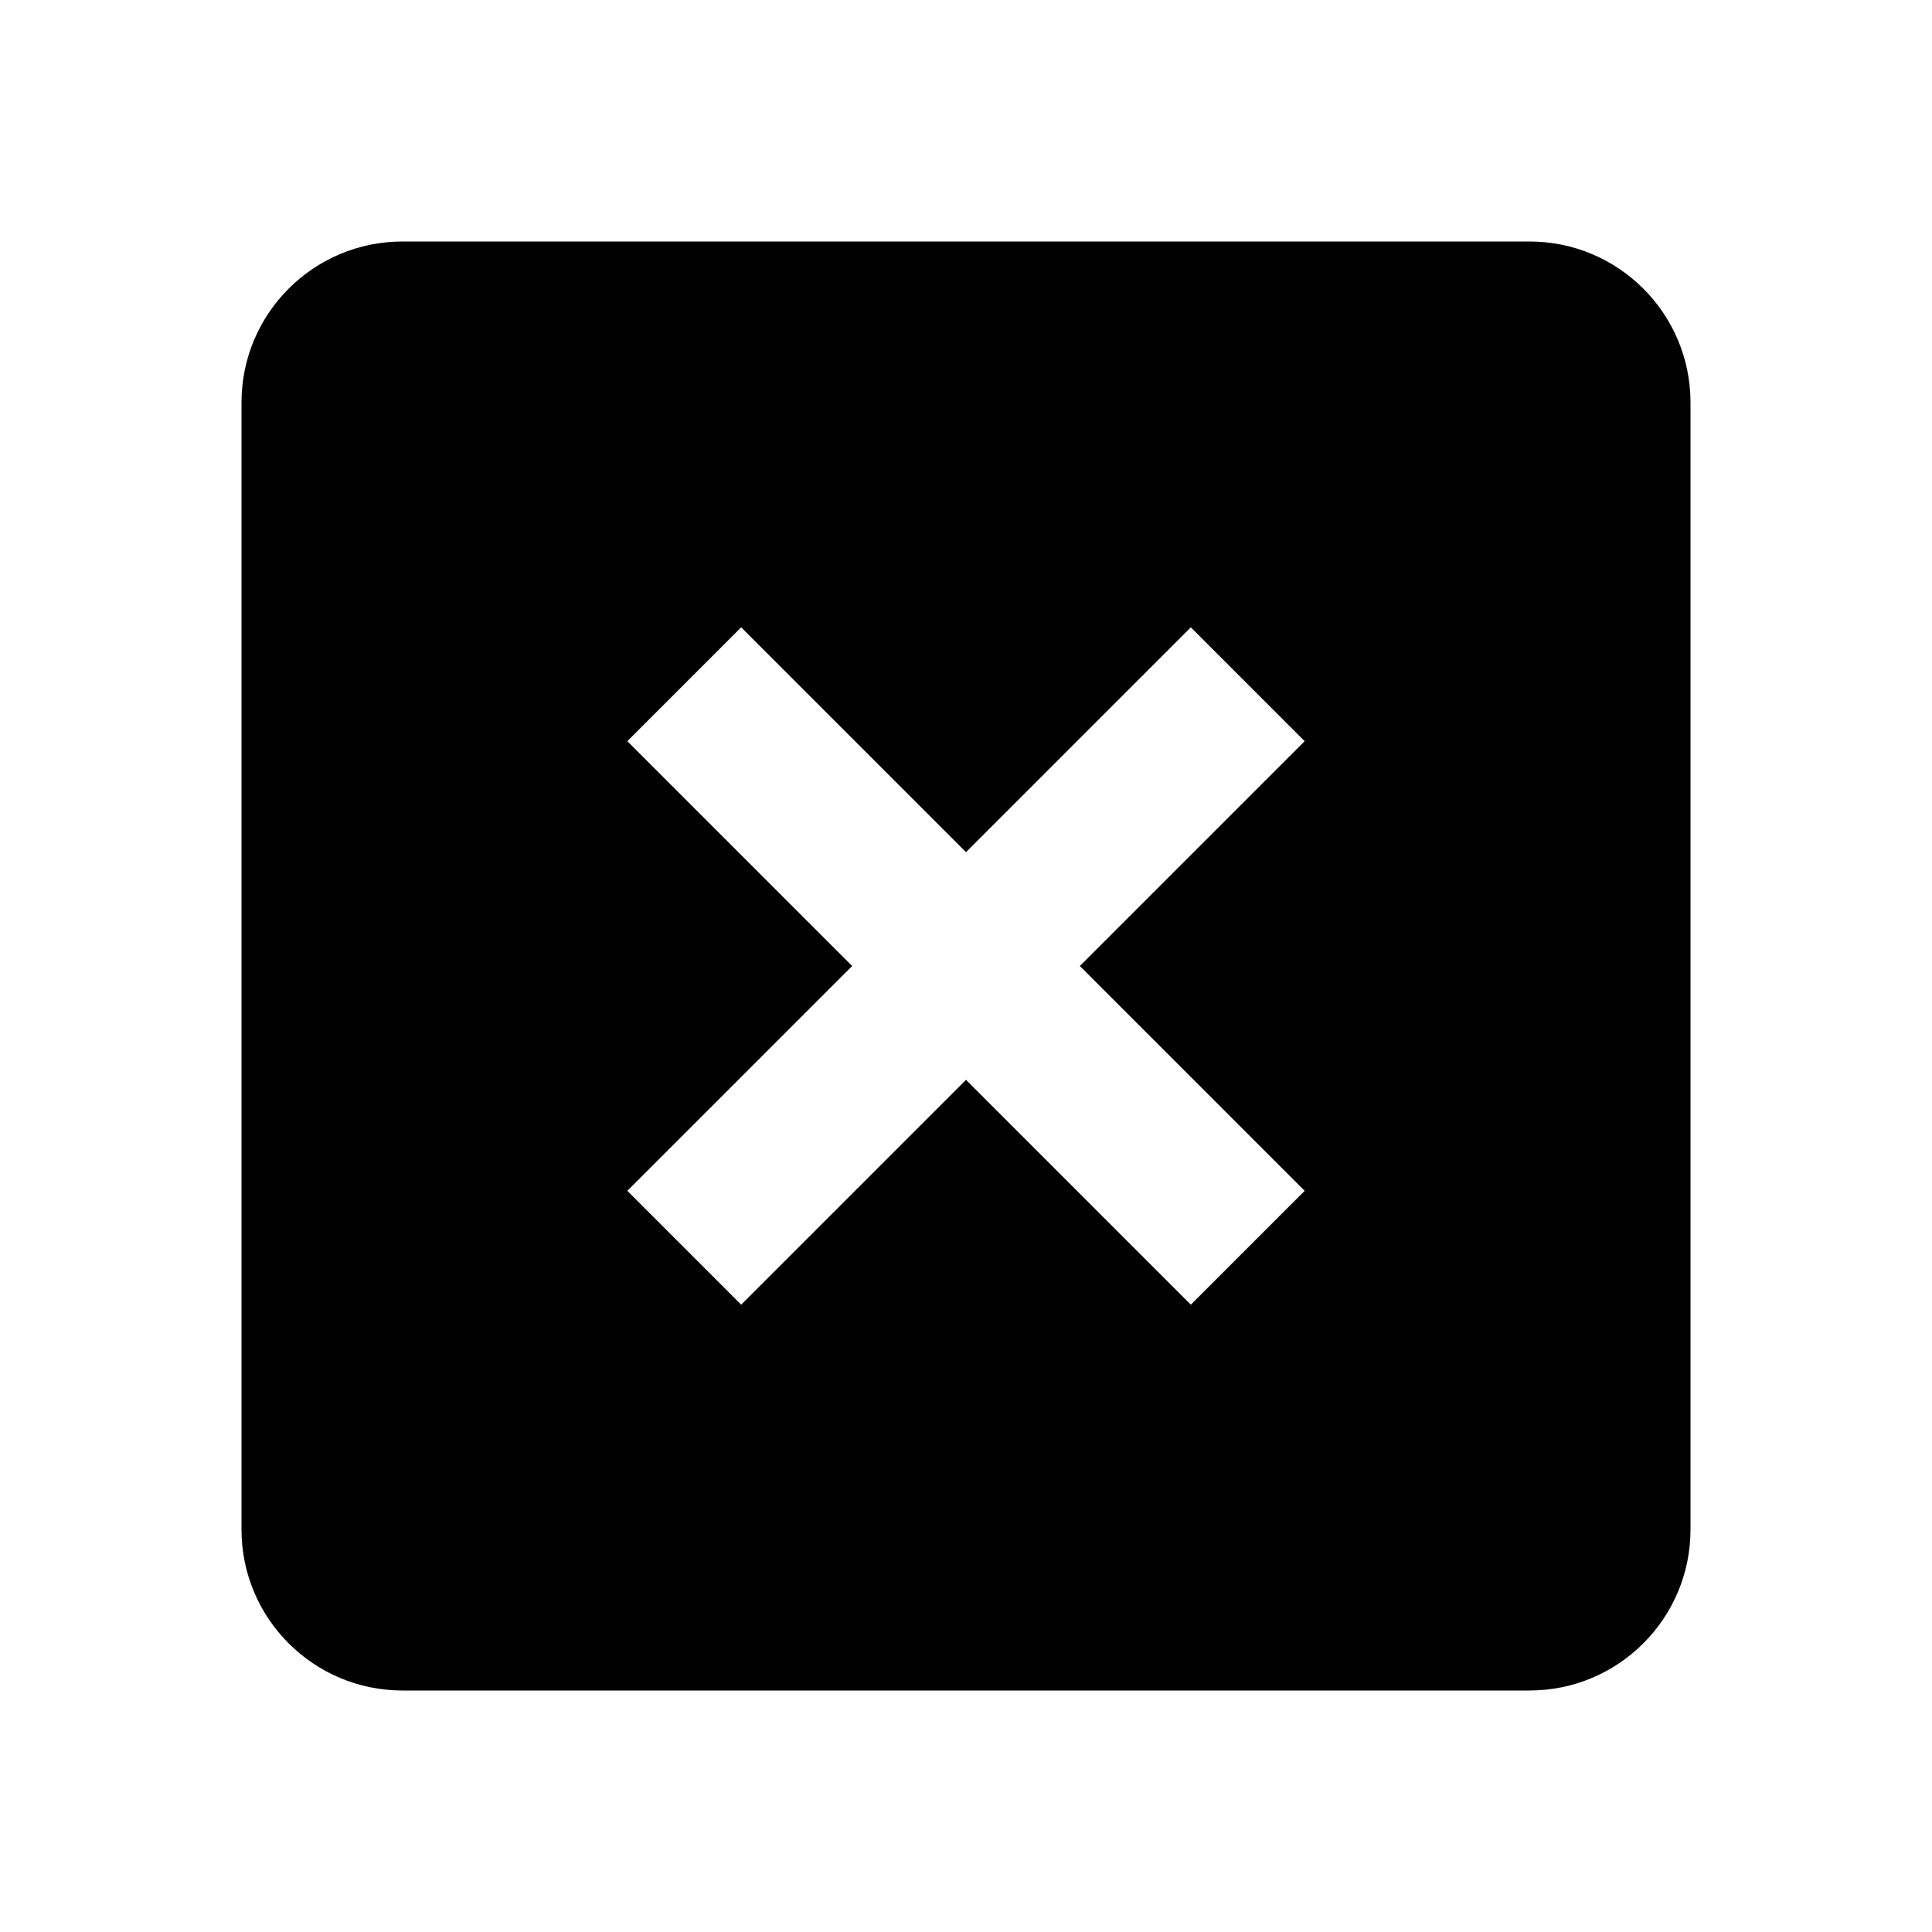
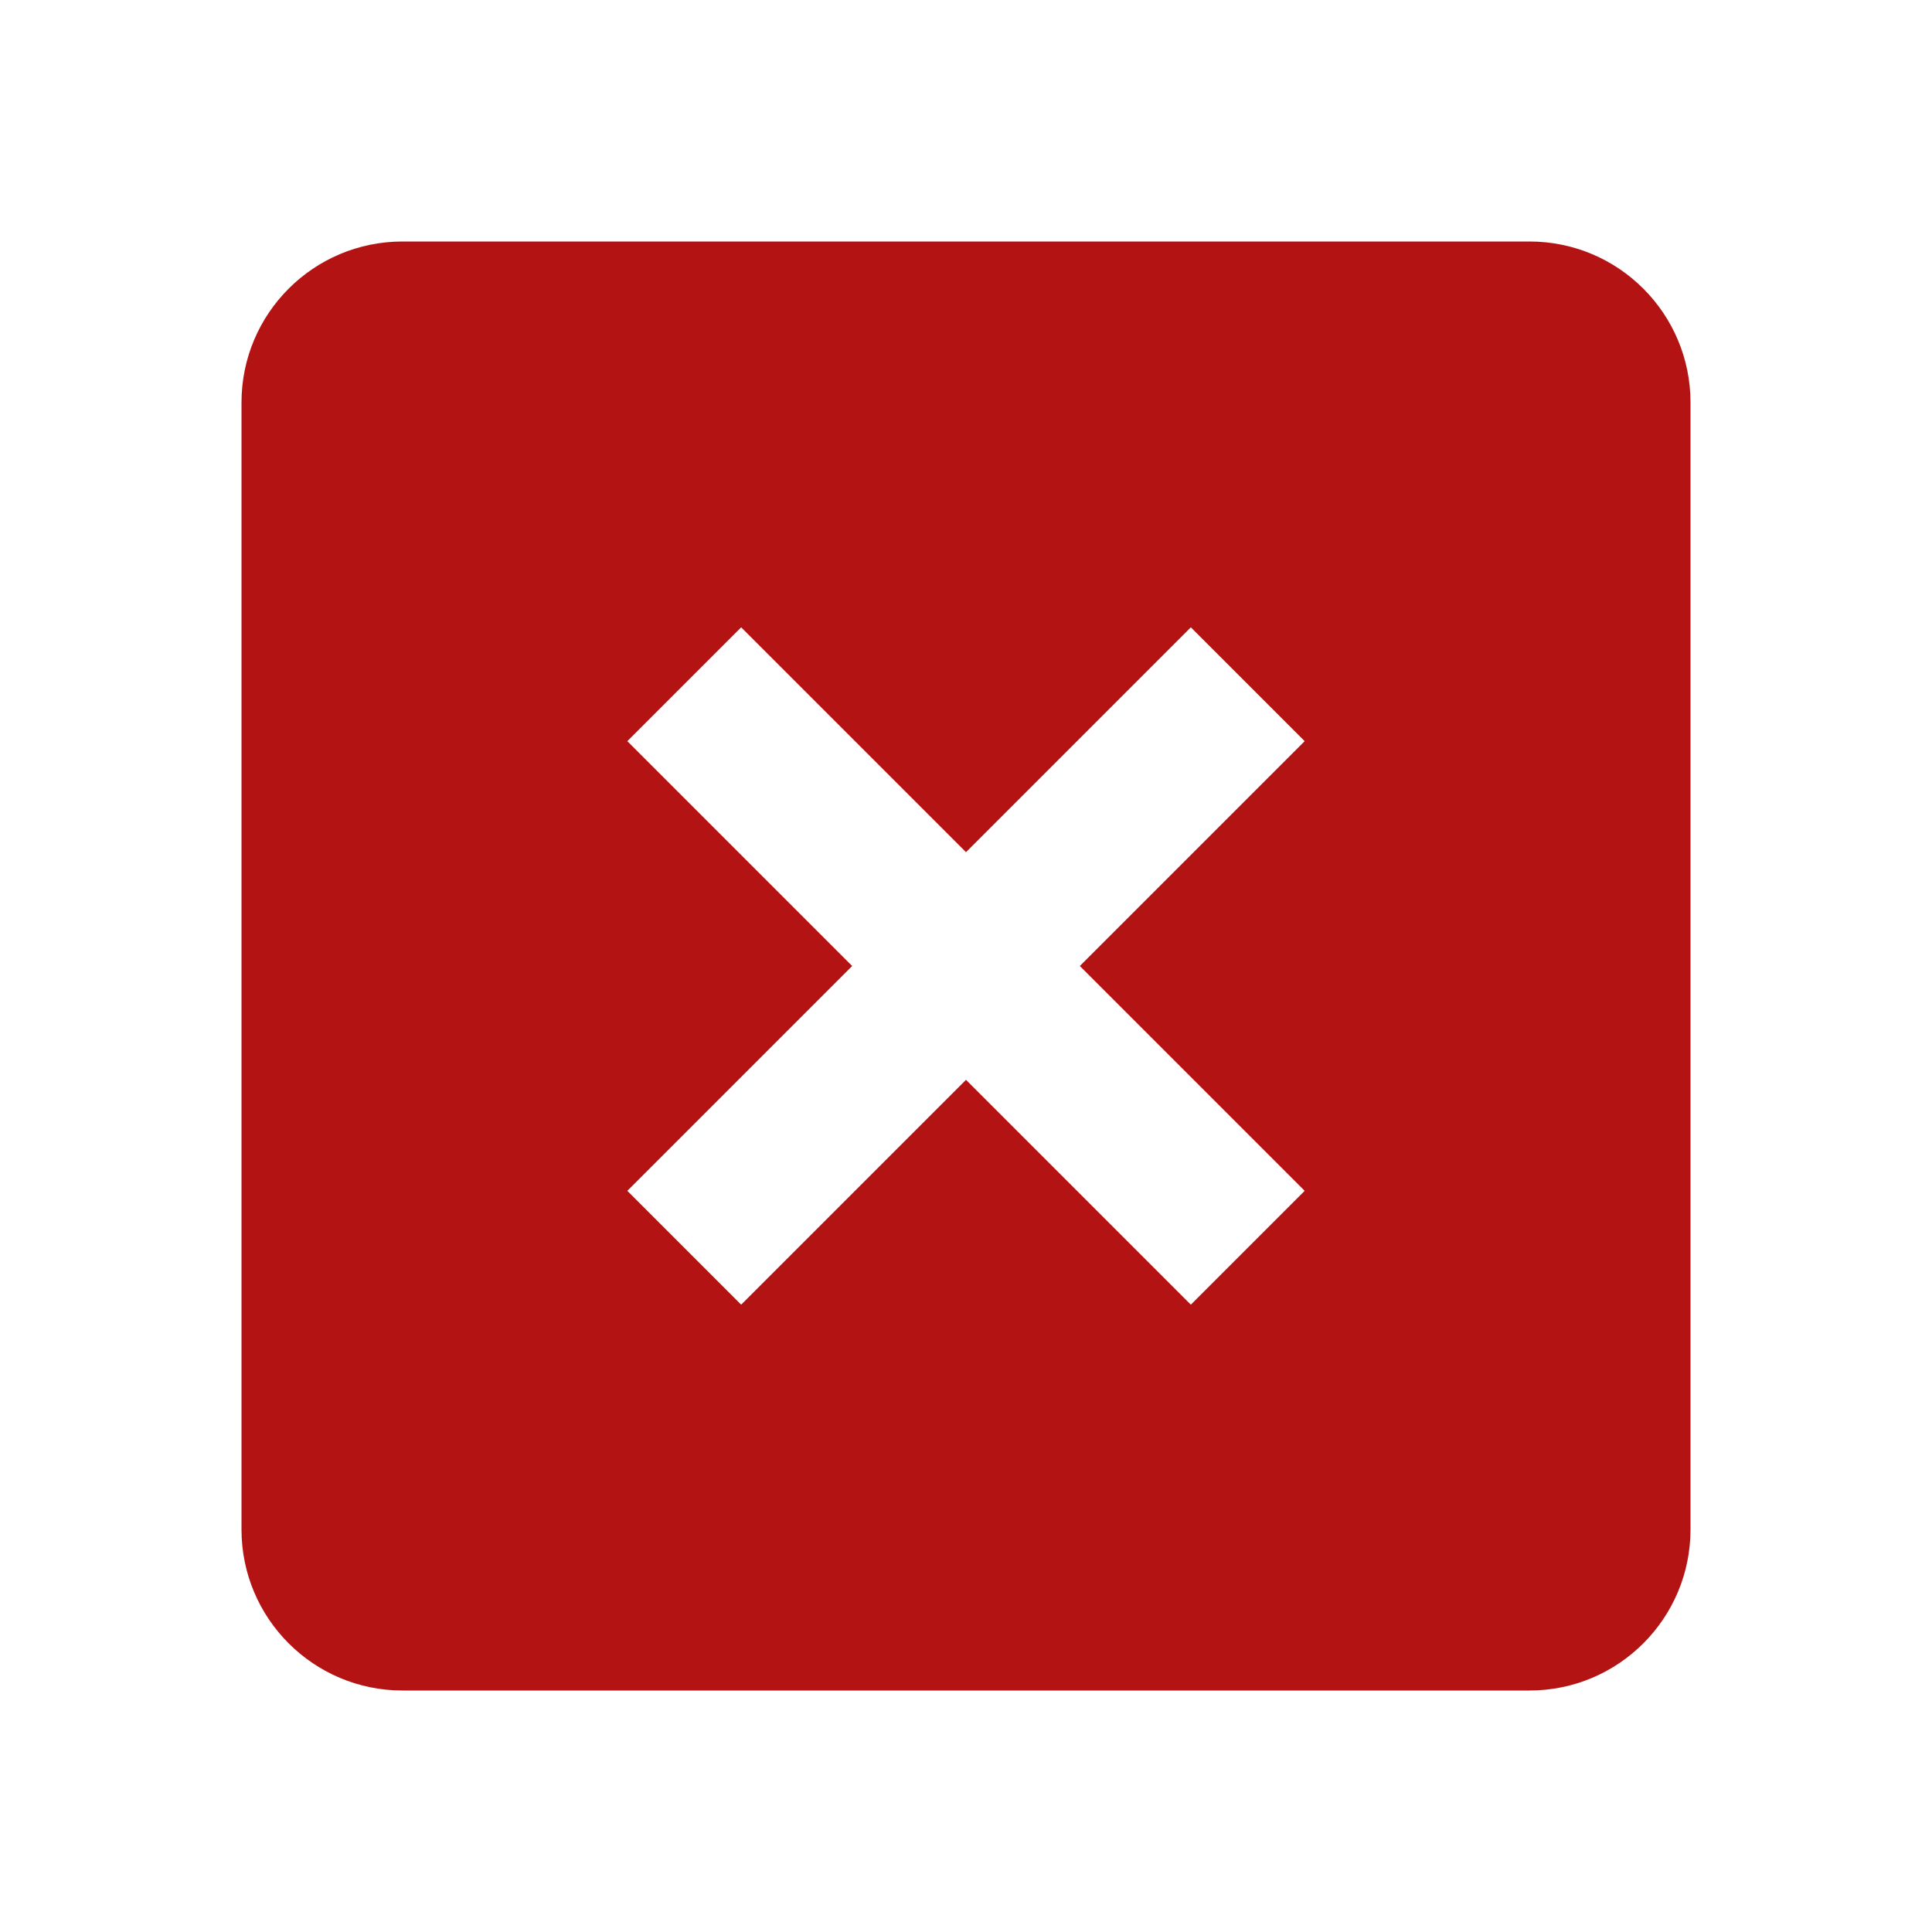
- <svg xmlns="http://www.w3.org/2000/svg" width="24" height="24" viewBox="0 0 24 24" style="fill: rgba(0, 0, 0, 1);transform: ;msFilter:;">
+ <svg xmlns="http://www.w3.org/2000/svg" width="24" height="24" viewBox="0 0 24 24" style="fill: #B31312;transform: ;msFilter:;">
  <path d="M21 5a2 2 0 0 0-2-2H5a2 2 0 0 0-2 2v14a2 2 0 0 0 2 2h14a2 2 0 0 0 2-2V5zm-4.793 9.793-1.414 1.414L12 13.414l-2.793 2.793-1.414-1.414L10.586 12 7.793 9.207l1.414-1.414L12 10.586l2.793-2.793 1.414 1.414L13.414 12l2.793 2.793z" />
</svg>
